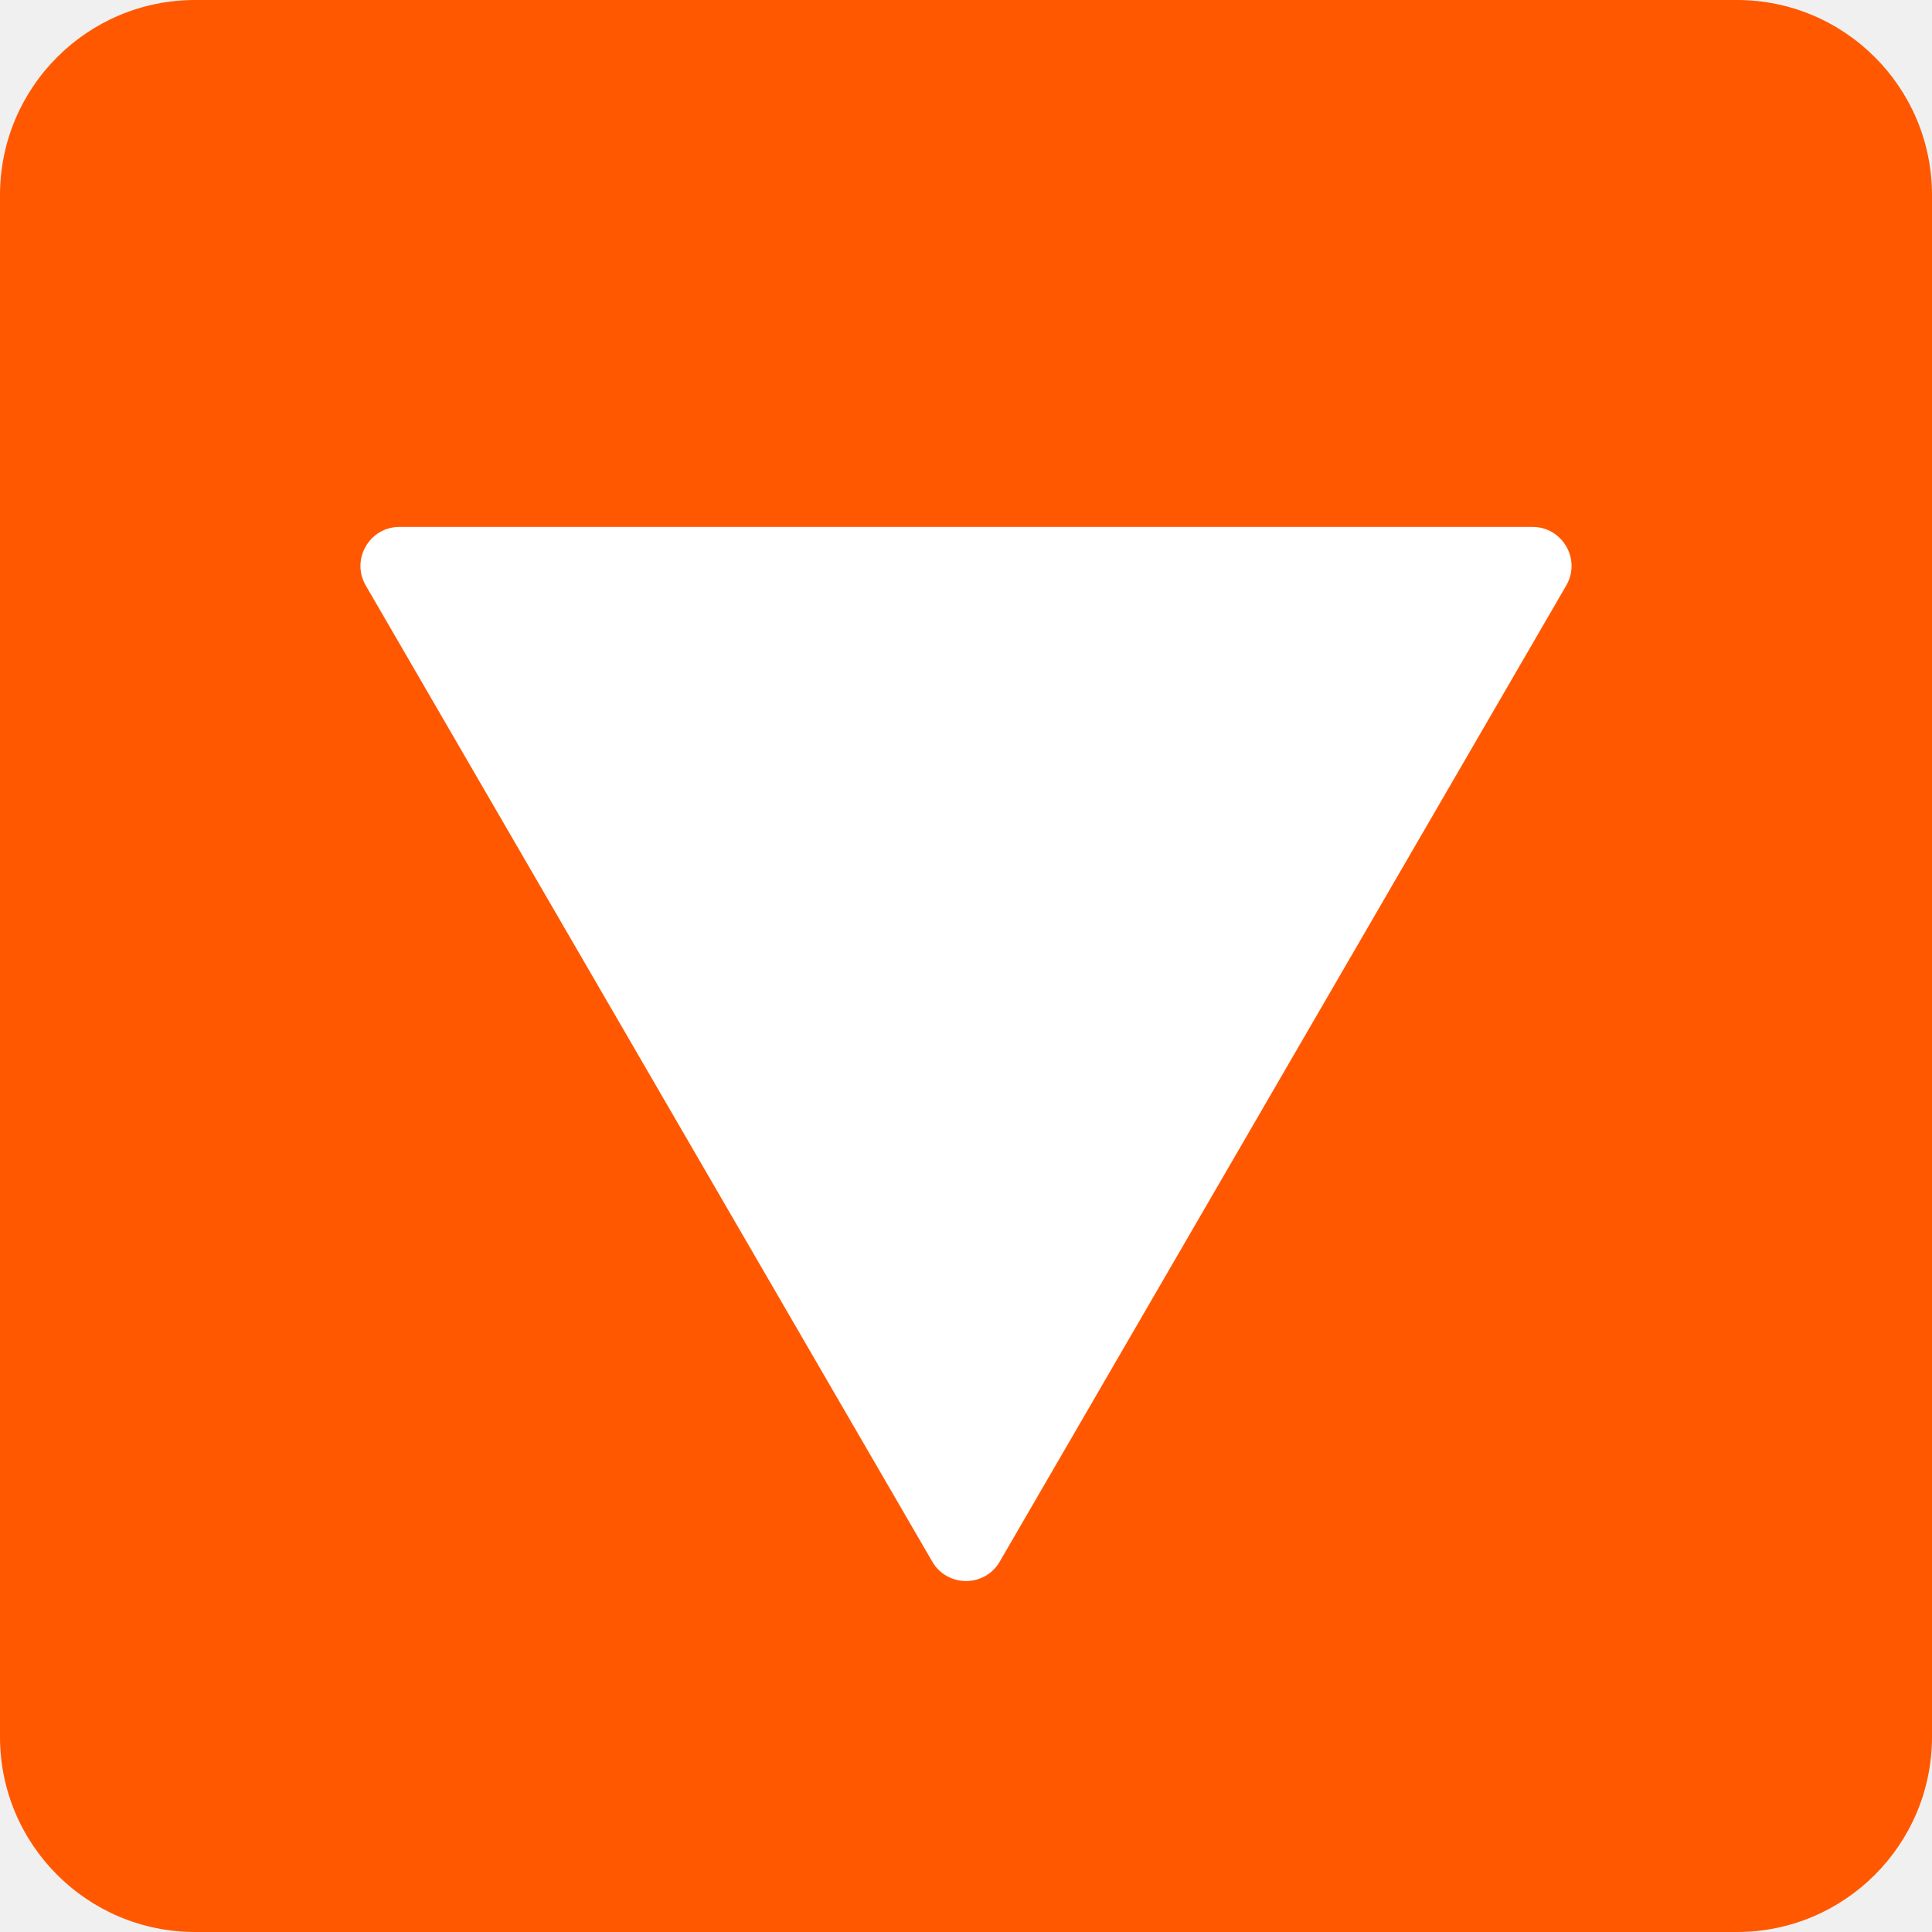
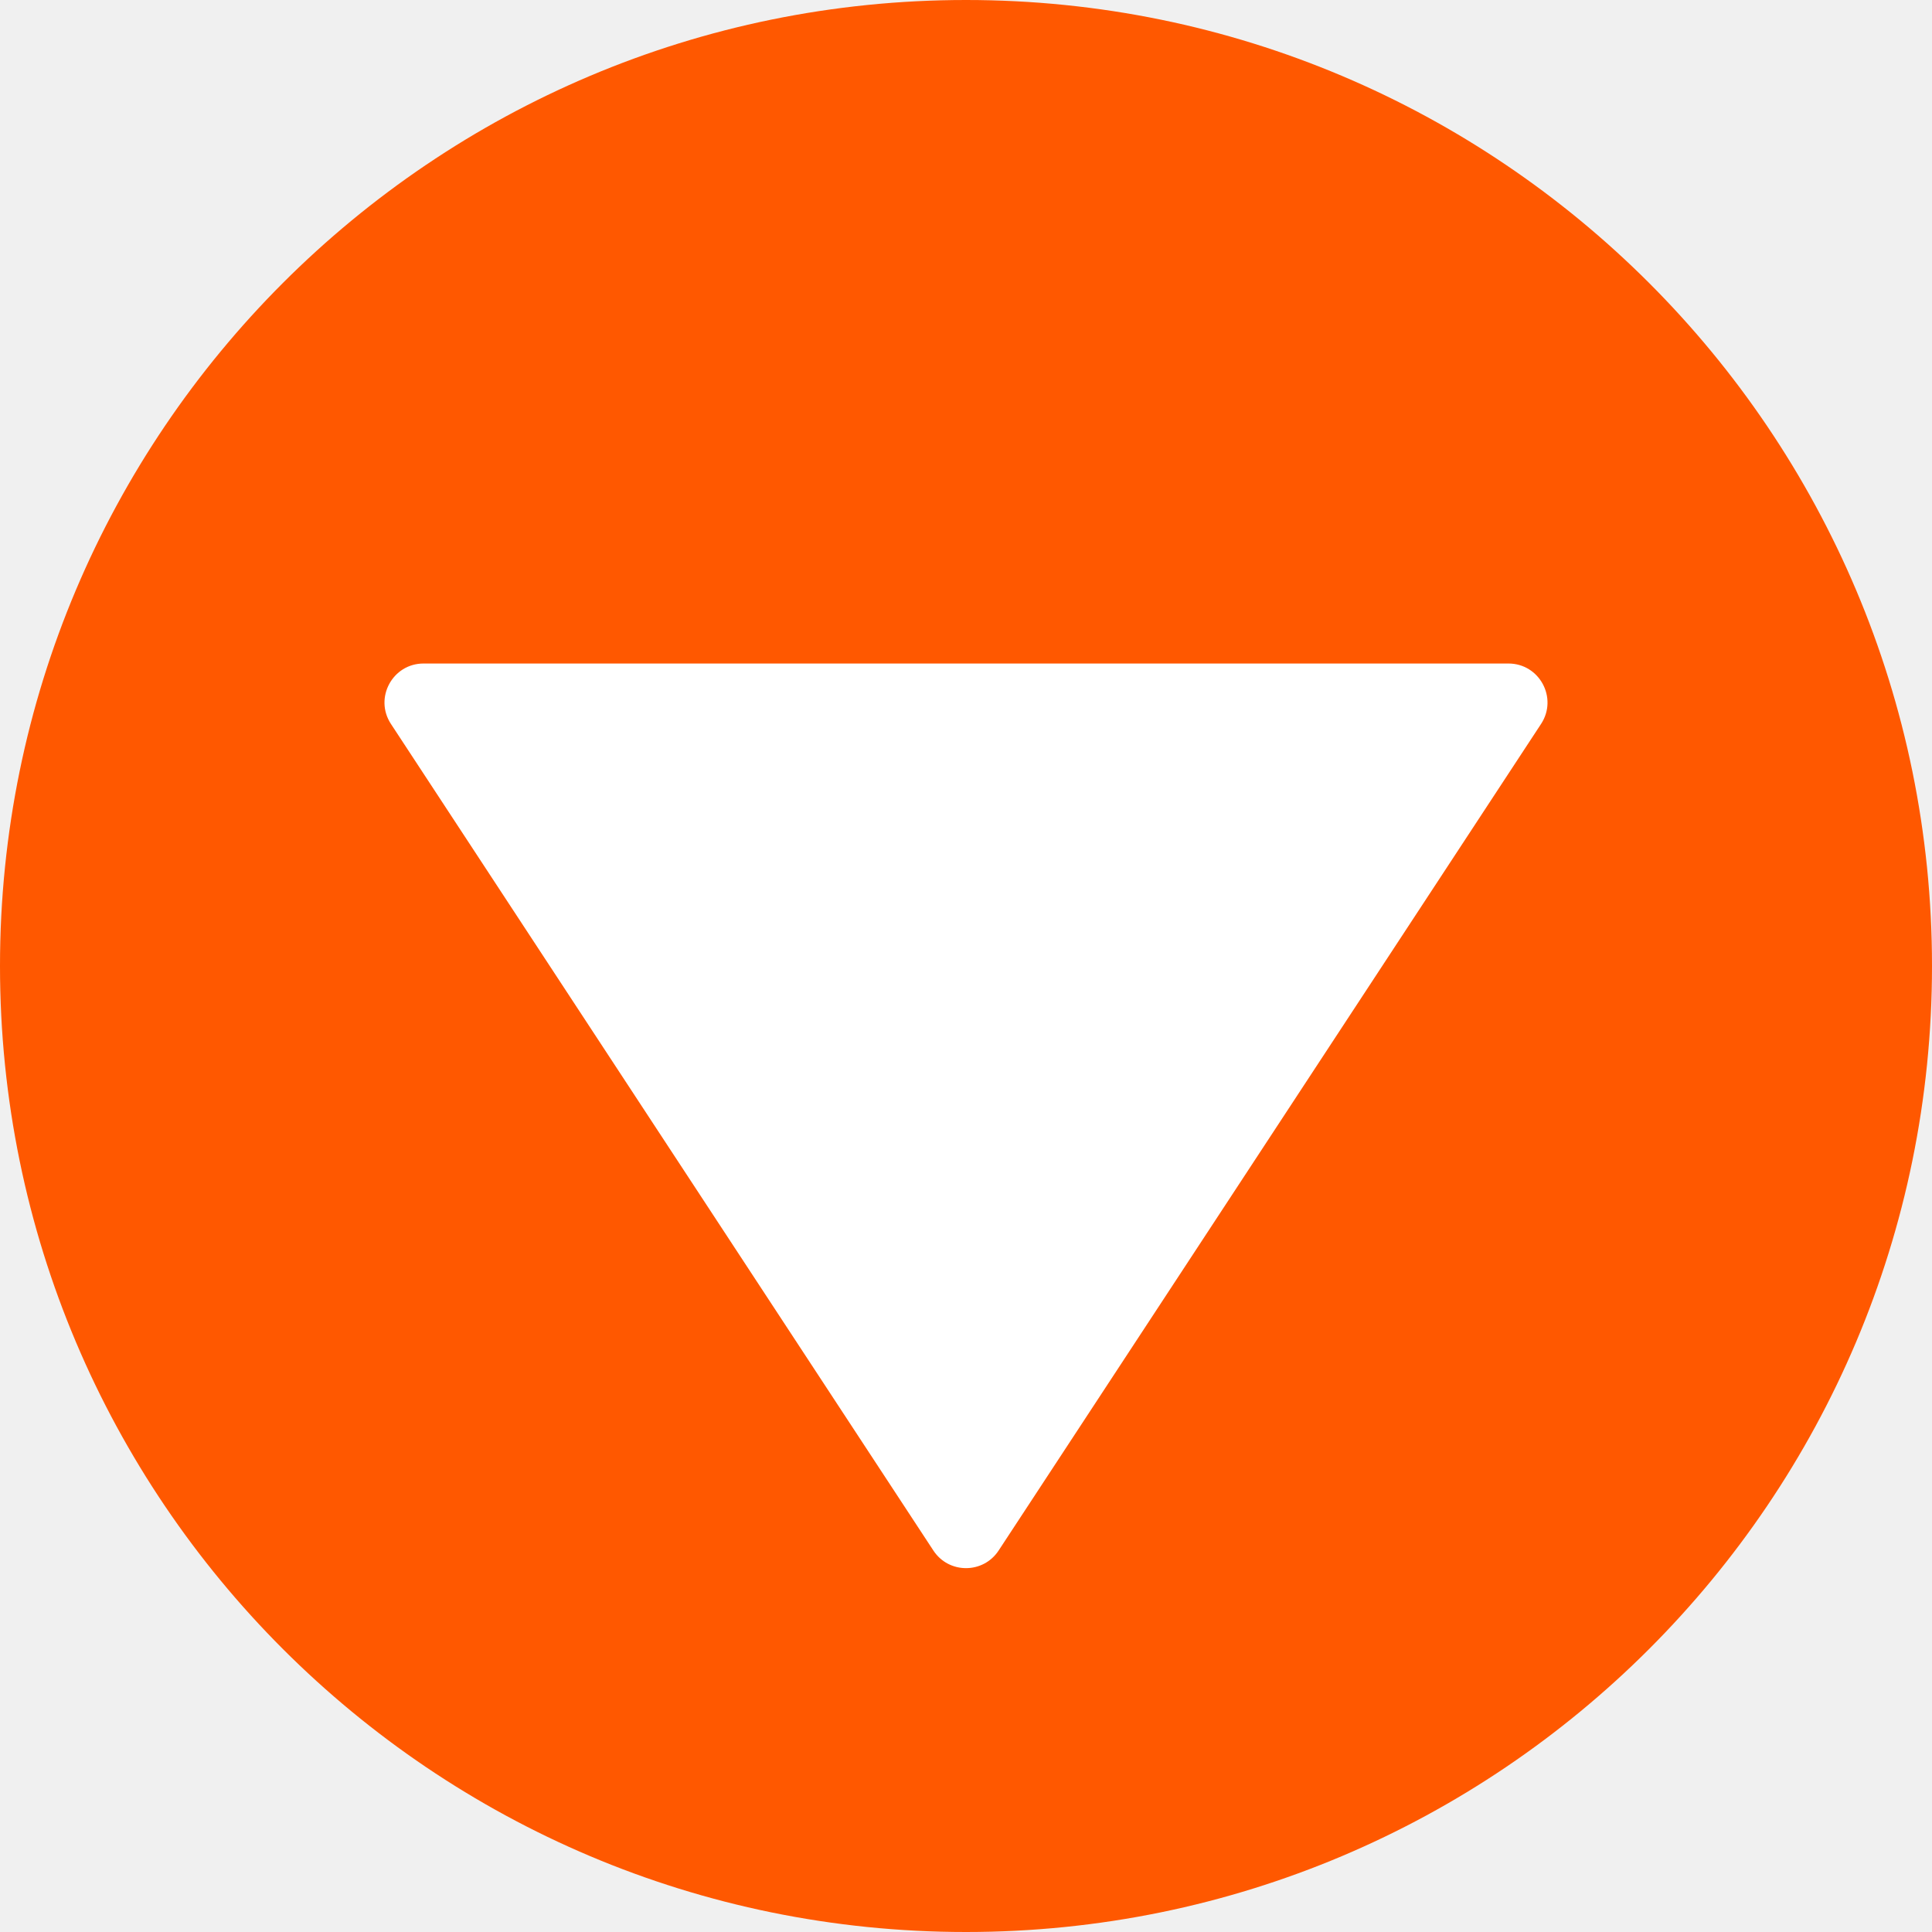
<svg xmlns="http://www.w3.org/2000/svg" width="99" height="99" viewBox="0 0 99 99" fill="none">
-   <rect width="99" height="99" rx="10" fill="#FF5800" />
-   <path d="M80.257 30.004C81.031 28.671 80.069 27 78.527 27H20.473C18.931 27 17.97 28.671 18.743 30.004L47.77 80.019C48.541 81.348 50.459 81.348 51.23 80.019L80.257 30.004Z" fill="white" />
+   <rect width="99" height="99" rx="49.5" fill="#FF5800" />
+   <path d="M78.967 37.097C79.84 35.767 78.886 34 77.295 34H21.705C20.114 34 19.16 35.767 20.033 37.097L47.828 79.452C48.618 80.656 50.382 80.656 51.172 79.452L78.967 37.097Z" fill="white" />
</svg>
